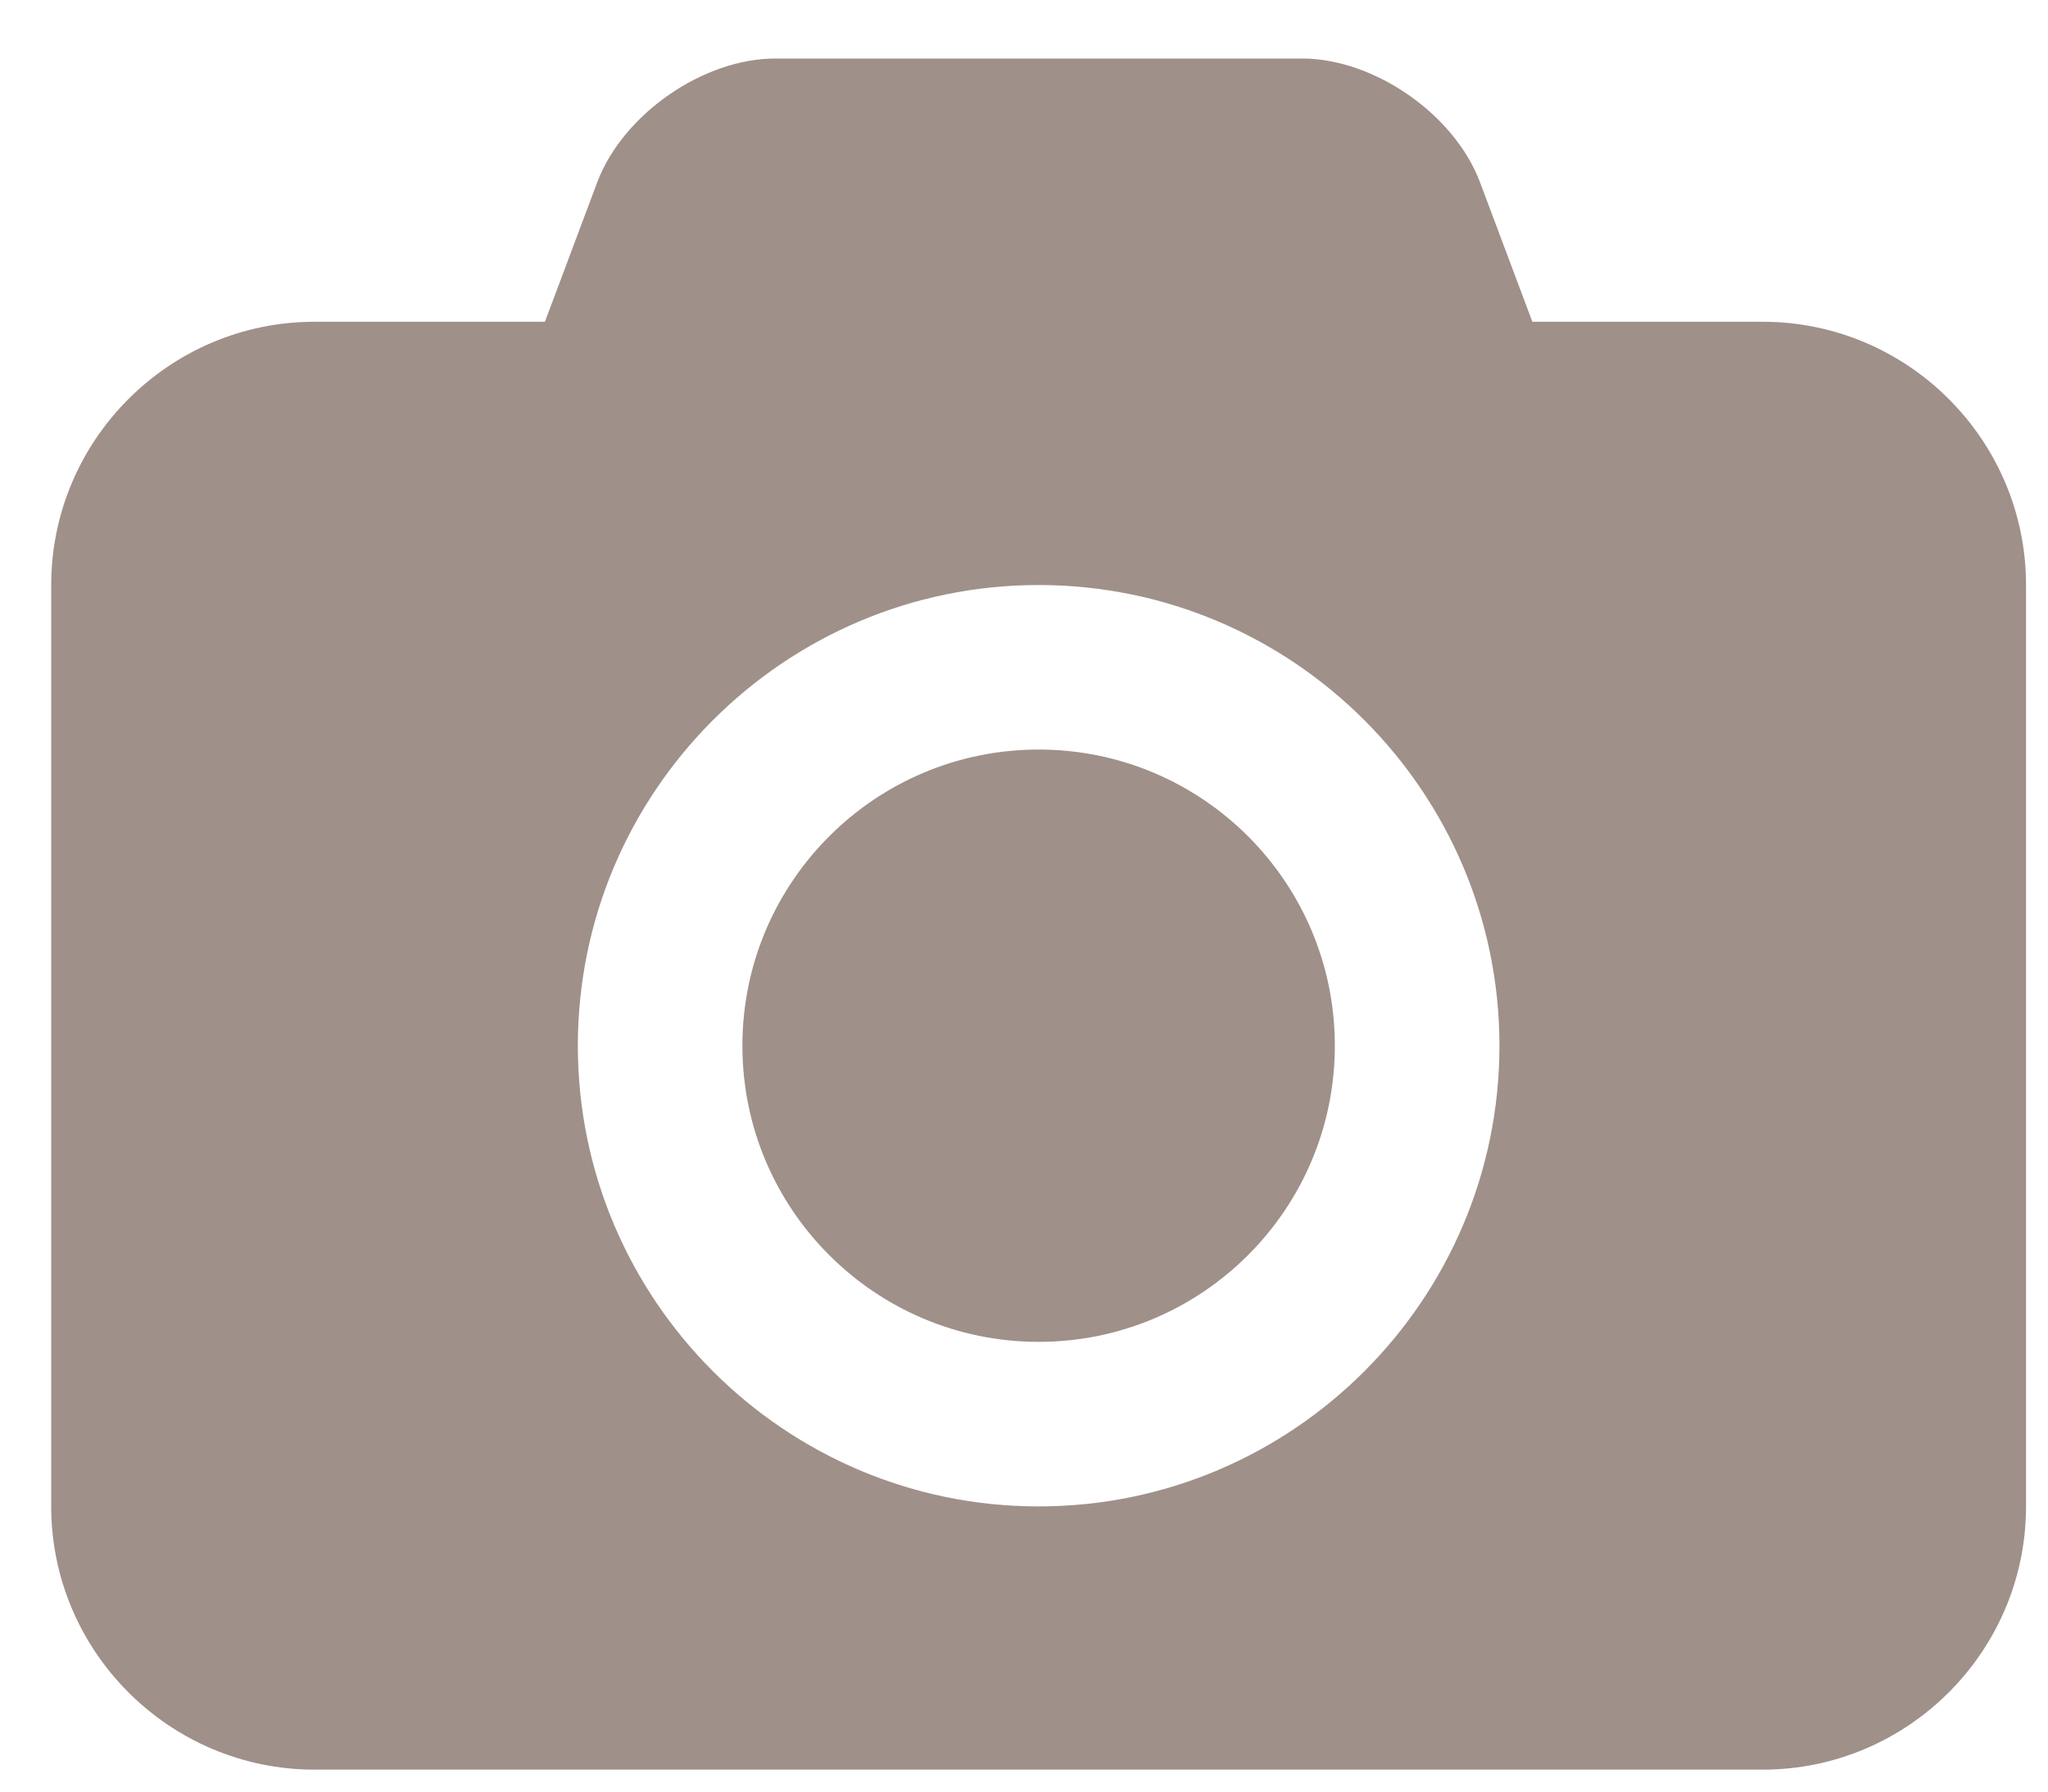
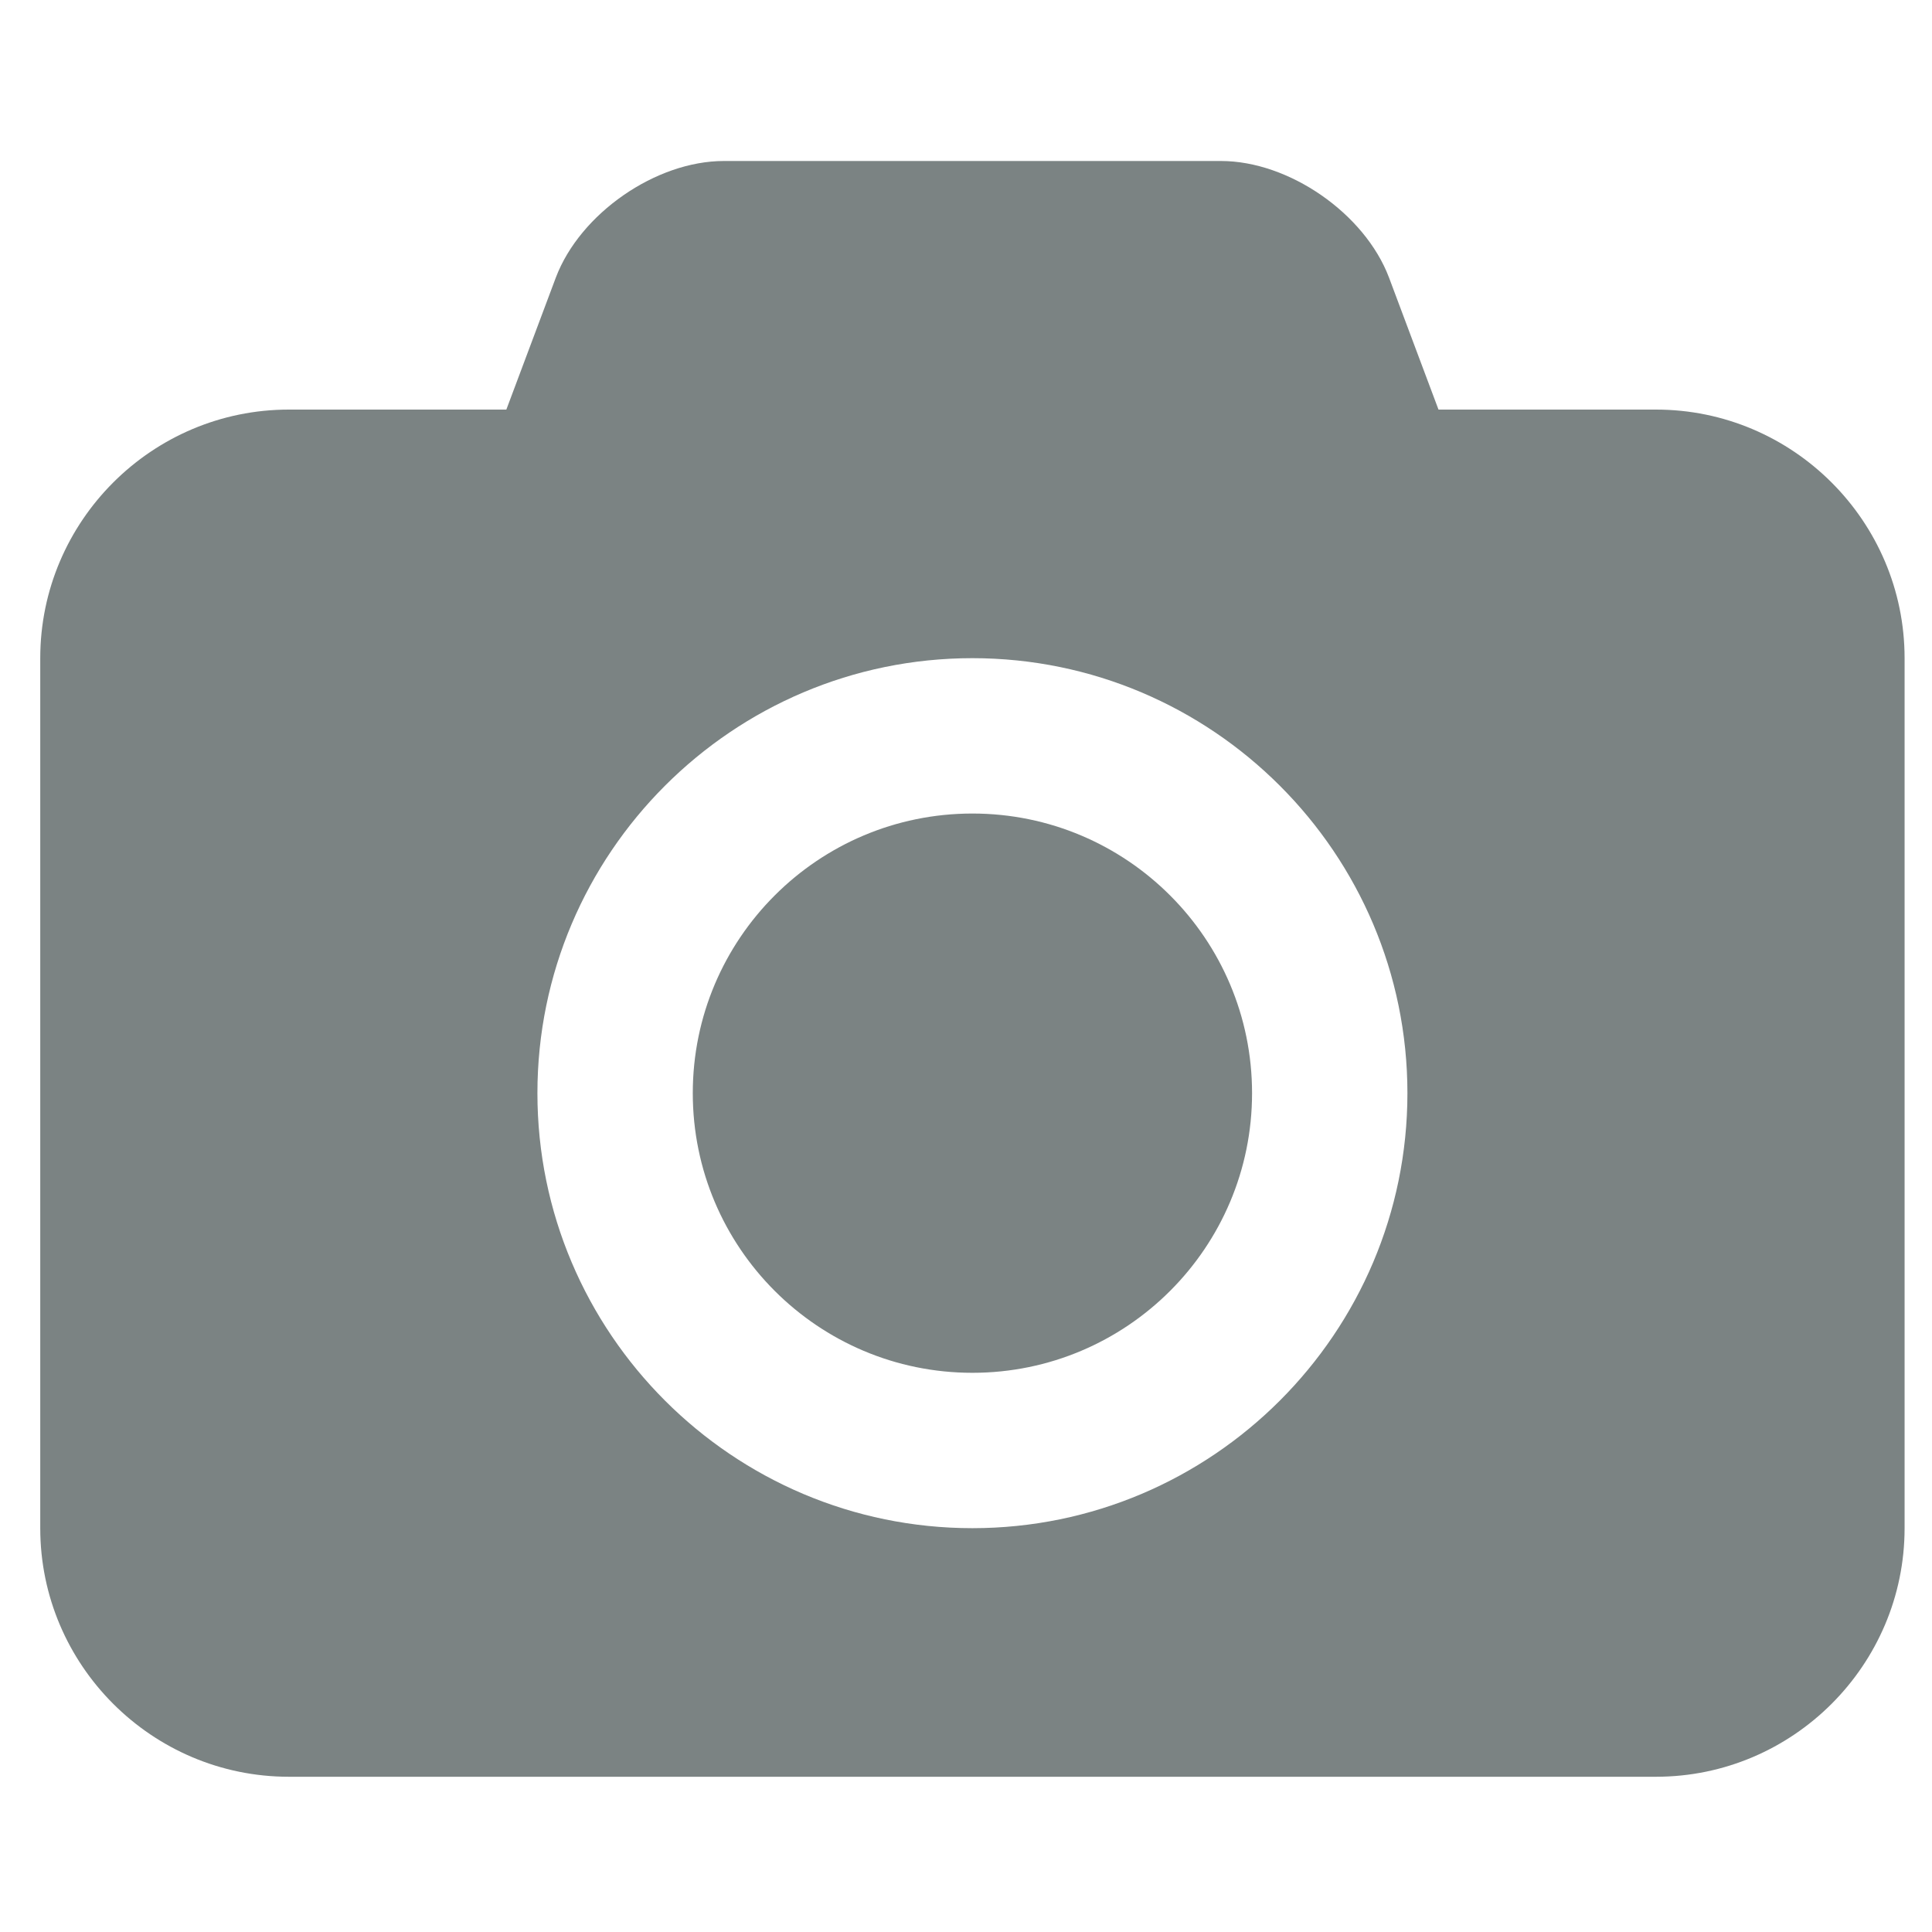
- <svg xmlns="http://www.w3.org/2000/svg" width="40px" height="35px" viewBox="0 0 40 35" version="1.1">
+ <svg xmlns="http://www.w3.org/2000/svg" width="48px" height="48px" viewBox="0 0 48 48" version="1.1">
  <defs />
  <g id="Page-1" stroke="none" stroke-width="1" fill="none" fill-rule="evenodd">
-     <g id="camera" fill="#9f9089">
-       <path d="M20.286,14.643 C17.092,14.643 14.5,17.234 14.5,20.429 C14.5,23.623 17.092,26.214 20.286,26.214 C23.48,26.214 26.071,23.623 26.071,20.429 C26.071,17.234 23.48,14.643 20.286,14.643 L20.286,14.643 Z M34.429,6.286 L29.929,6.286 L28.904,3.554 C28.402,2.228 26.835,1.143 25.429,1.143 L15.143,1.143 C13.737,1.143 12.17,2.228 11.667,3.554 L10.643,6.286 L6.143,6.286 C3.31,6.286 1,8.596 1,11.429 L1,29.429 C1,32.261 3.31,34.571 6.143,34.571 L34.429,34.571 C37.261,34.571 39.571,32.261 39.571,29.429 L39.571,11.429 C39.571,8.596 37.261,6.286 34.429,6.286 L34.429,6.286 Z M20.286,29.429 C15.324,29.429 11.286,25.391 11.286,20.429 C11.286,15.466 15.324,11.429 20.286,11.429 C25.248,11.429 29.286,15.466 29.286,20.429 C29.286,25.391 25.248,29.429 20.286,29.429 L20.286,29.429 Z" id="--" />
+     <g id="camera" fill="#7B8383">
+       <path d="M24.159,20.212 C20.324,20.212 17.212,23.324 17.212,27.159 C17.212,30.995 20.324,34.107 24.159,34.107 C27.995,34.107 31.107,30.995 31.107,27.159 C31.107,23.324 27.995,20.212 24.159,20.212 L24.159,20.212 Z M41.143,10.176 L35.739,10.176 L34.509,6.895 C33.906,5.303 32.024,4 30.335,4 L17.984,4 C16.295,4 14.413,5.303 13.81,6.895 L12.58,10.176 L7.176,10.176 C3.774,10.176 1,12.95 1,16.352 L1,37.967 C1,41.369 3.774,44.143 7.176,44.143 L41.143,44.143 C44.544,44.143 47.319,41.369 47.319,37.967 L47.319,16.352 C47.319,12.95 44.544,10.176 41.143,10.176 L41.143,10.176 Z M24.159,37.967 C18.201,37.967 13.352,33.118 13.352,27.159 C13.352,21.201 18.201,16.352 24.159,16.352 C30.118,16.352 34.967,21.201 34.967,27.159 C34.967,33.118 30.118,37.967 24.159,37.967 L24.159,37.967 Z" id="" />
    </g>
  </g>
</svg>
